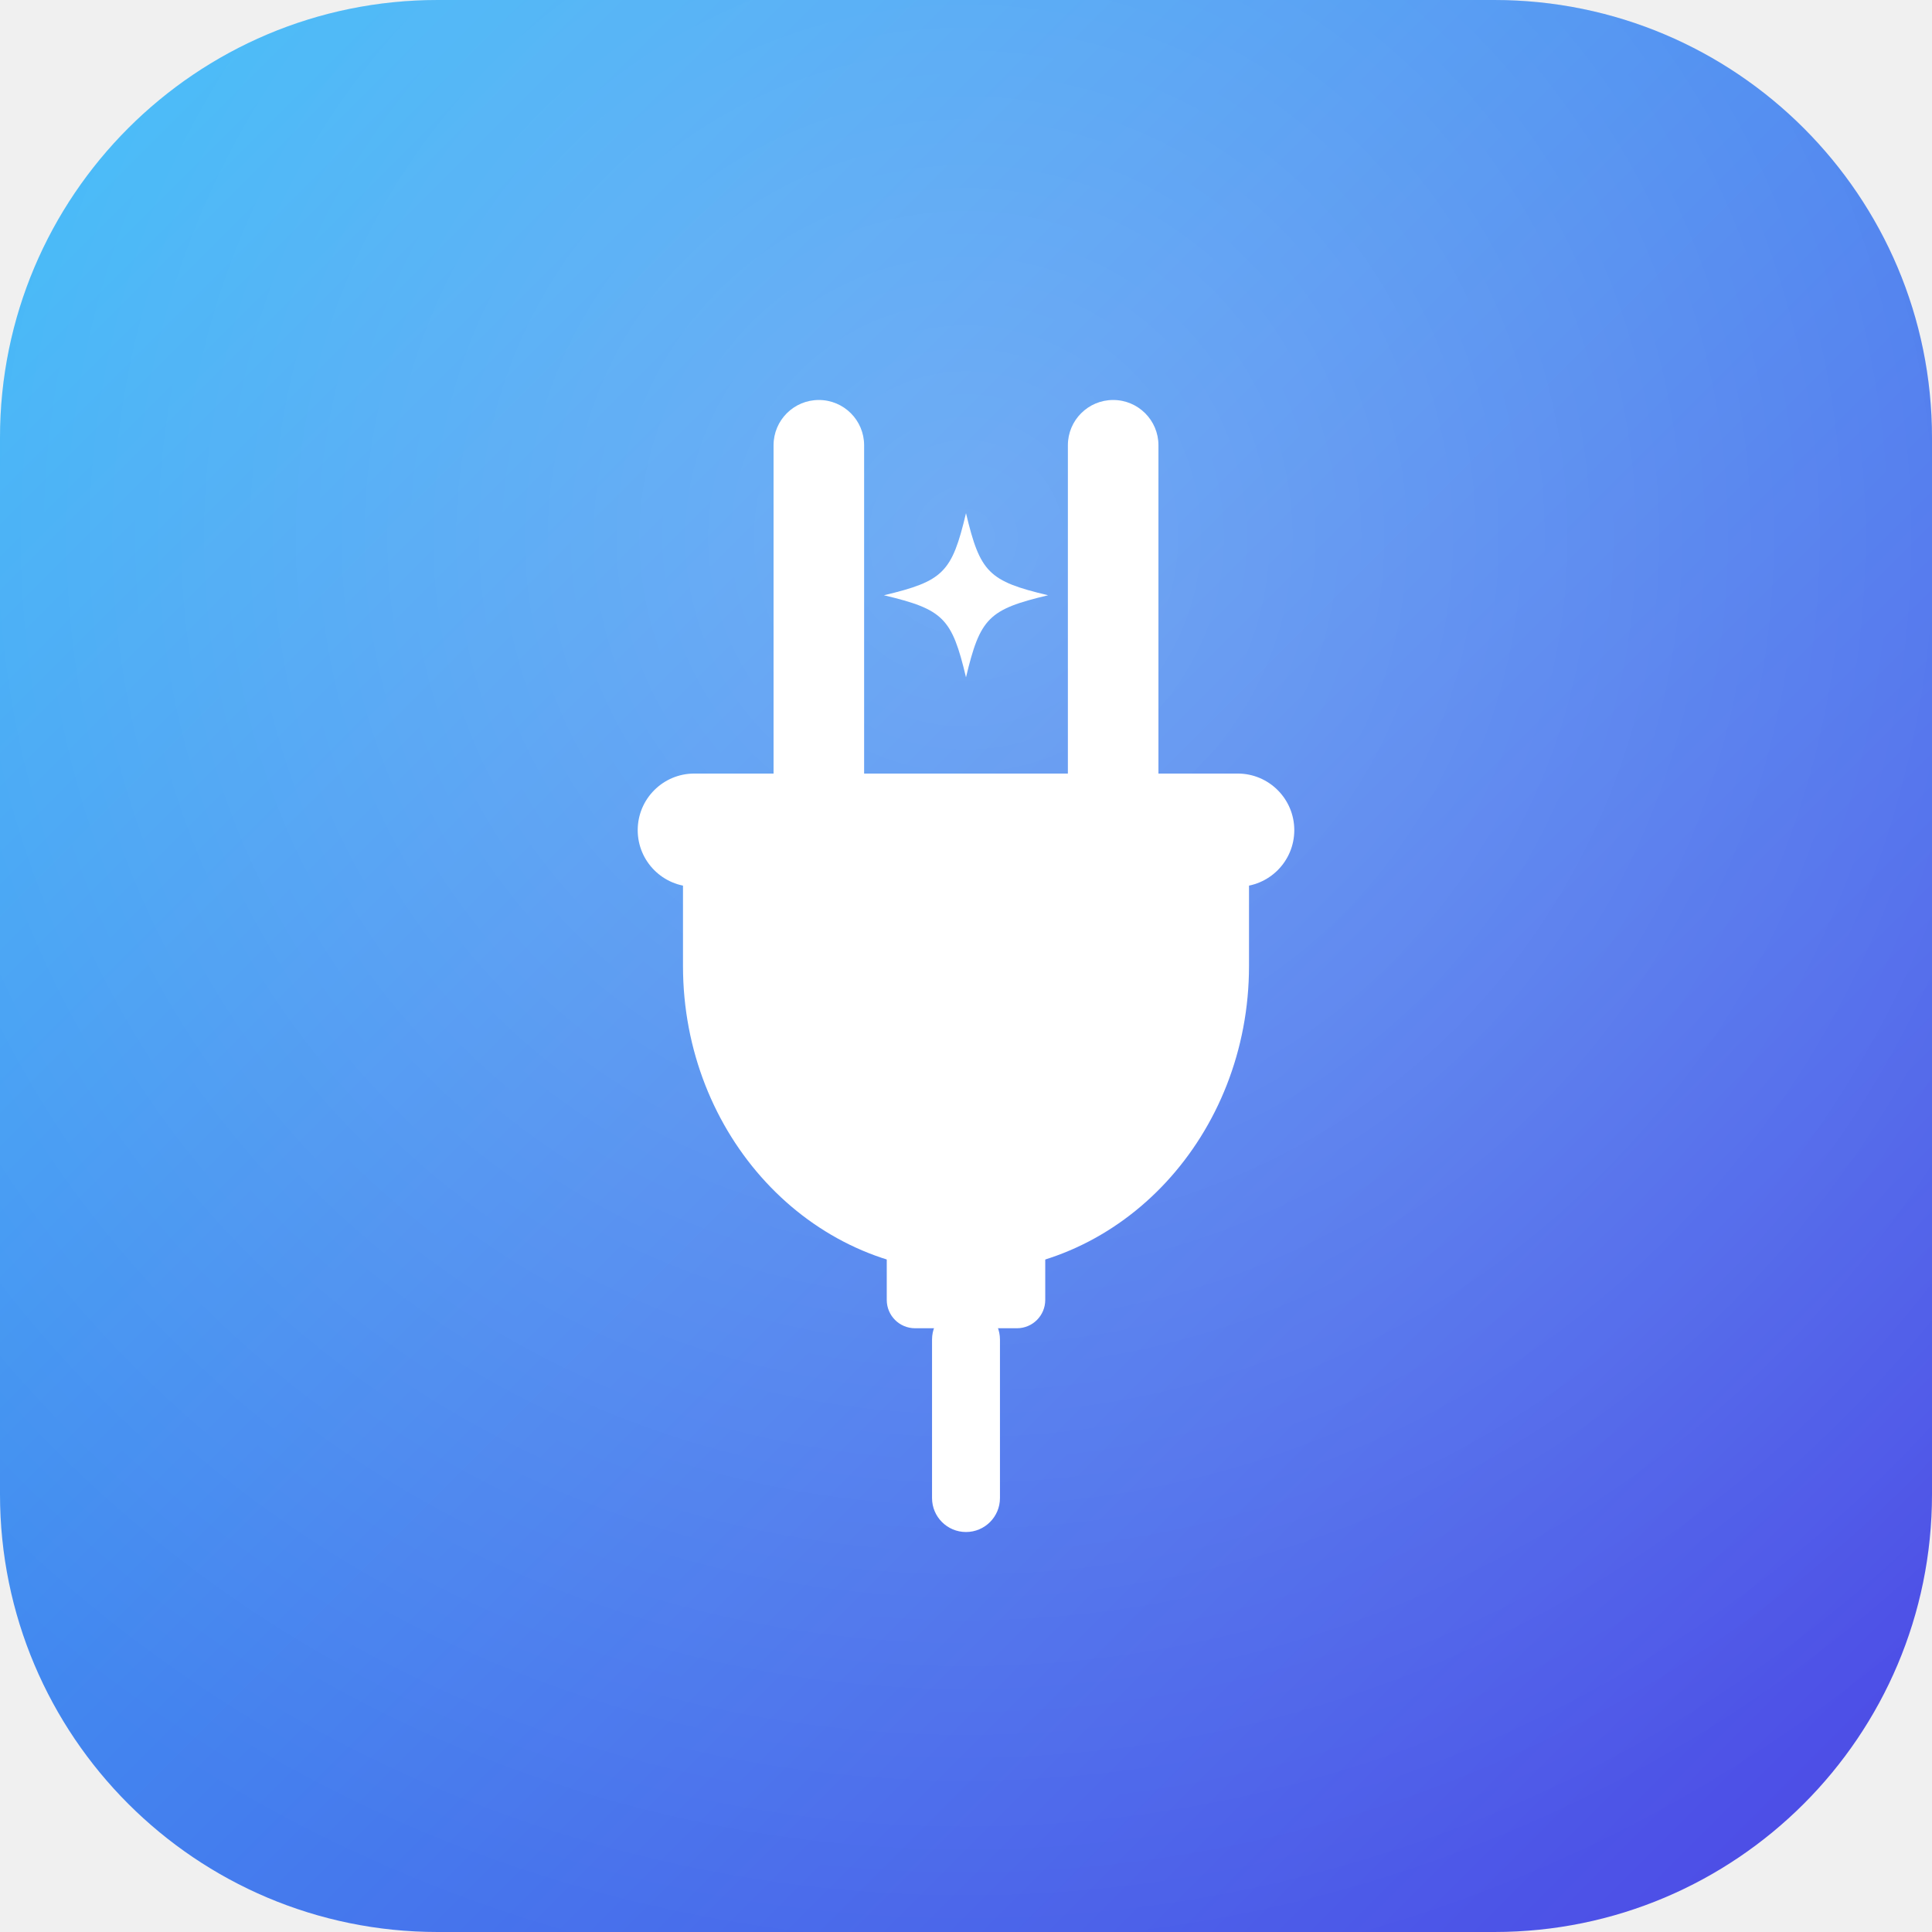
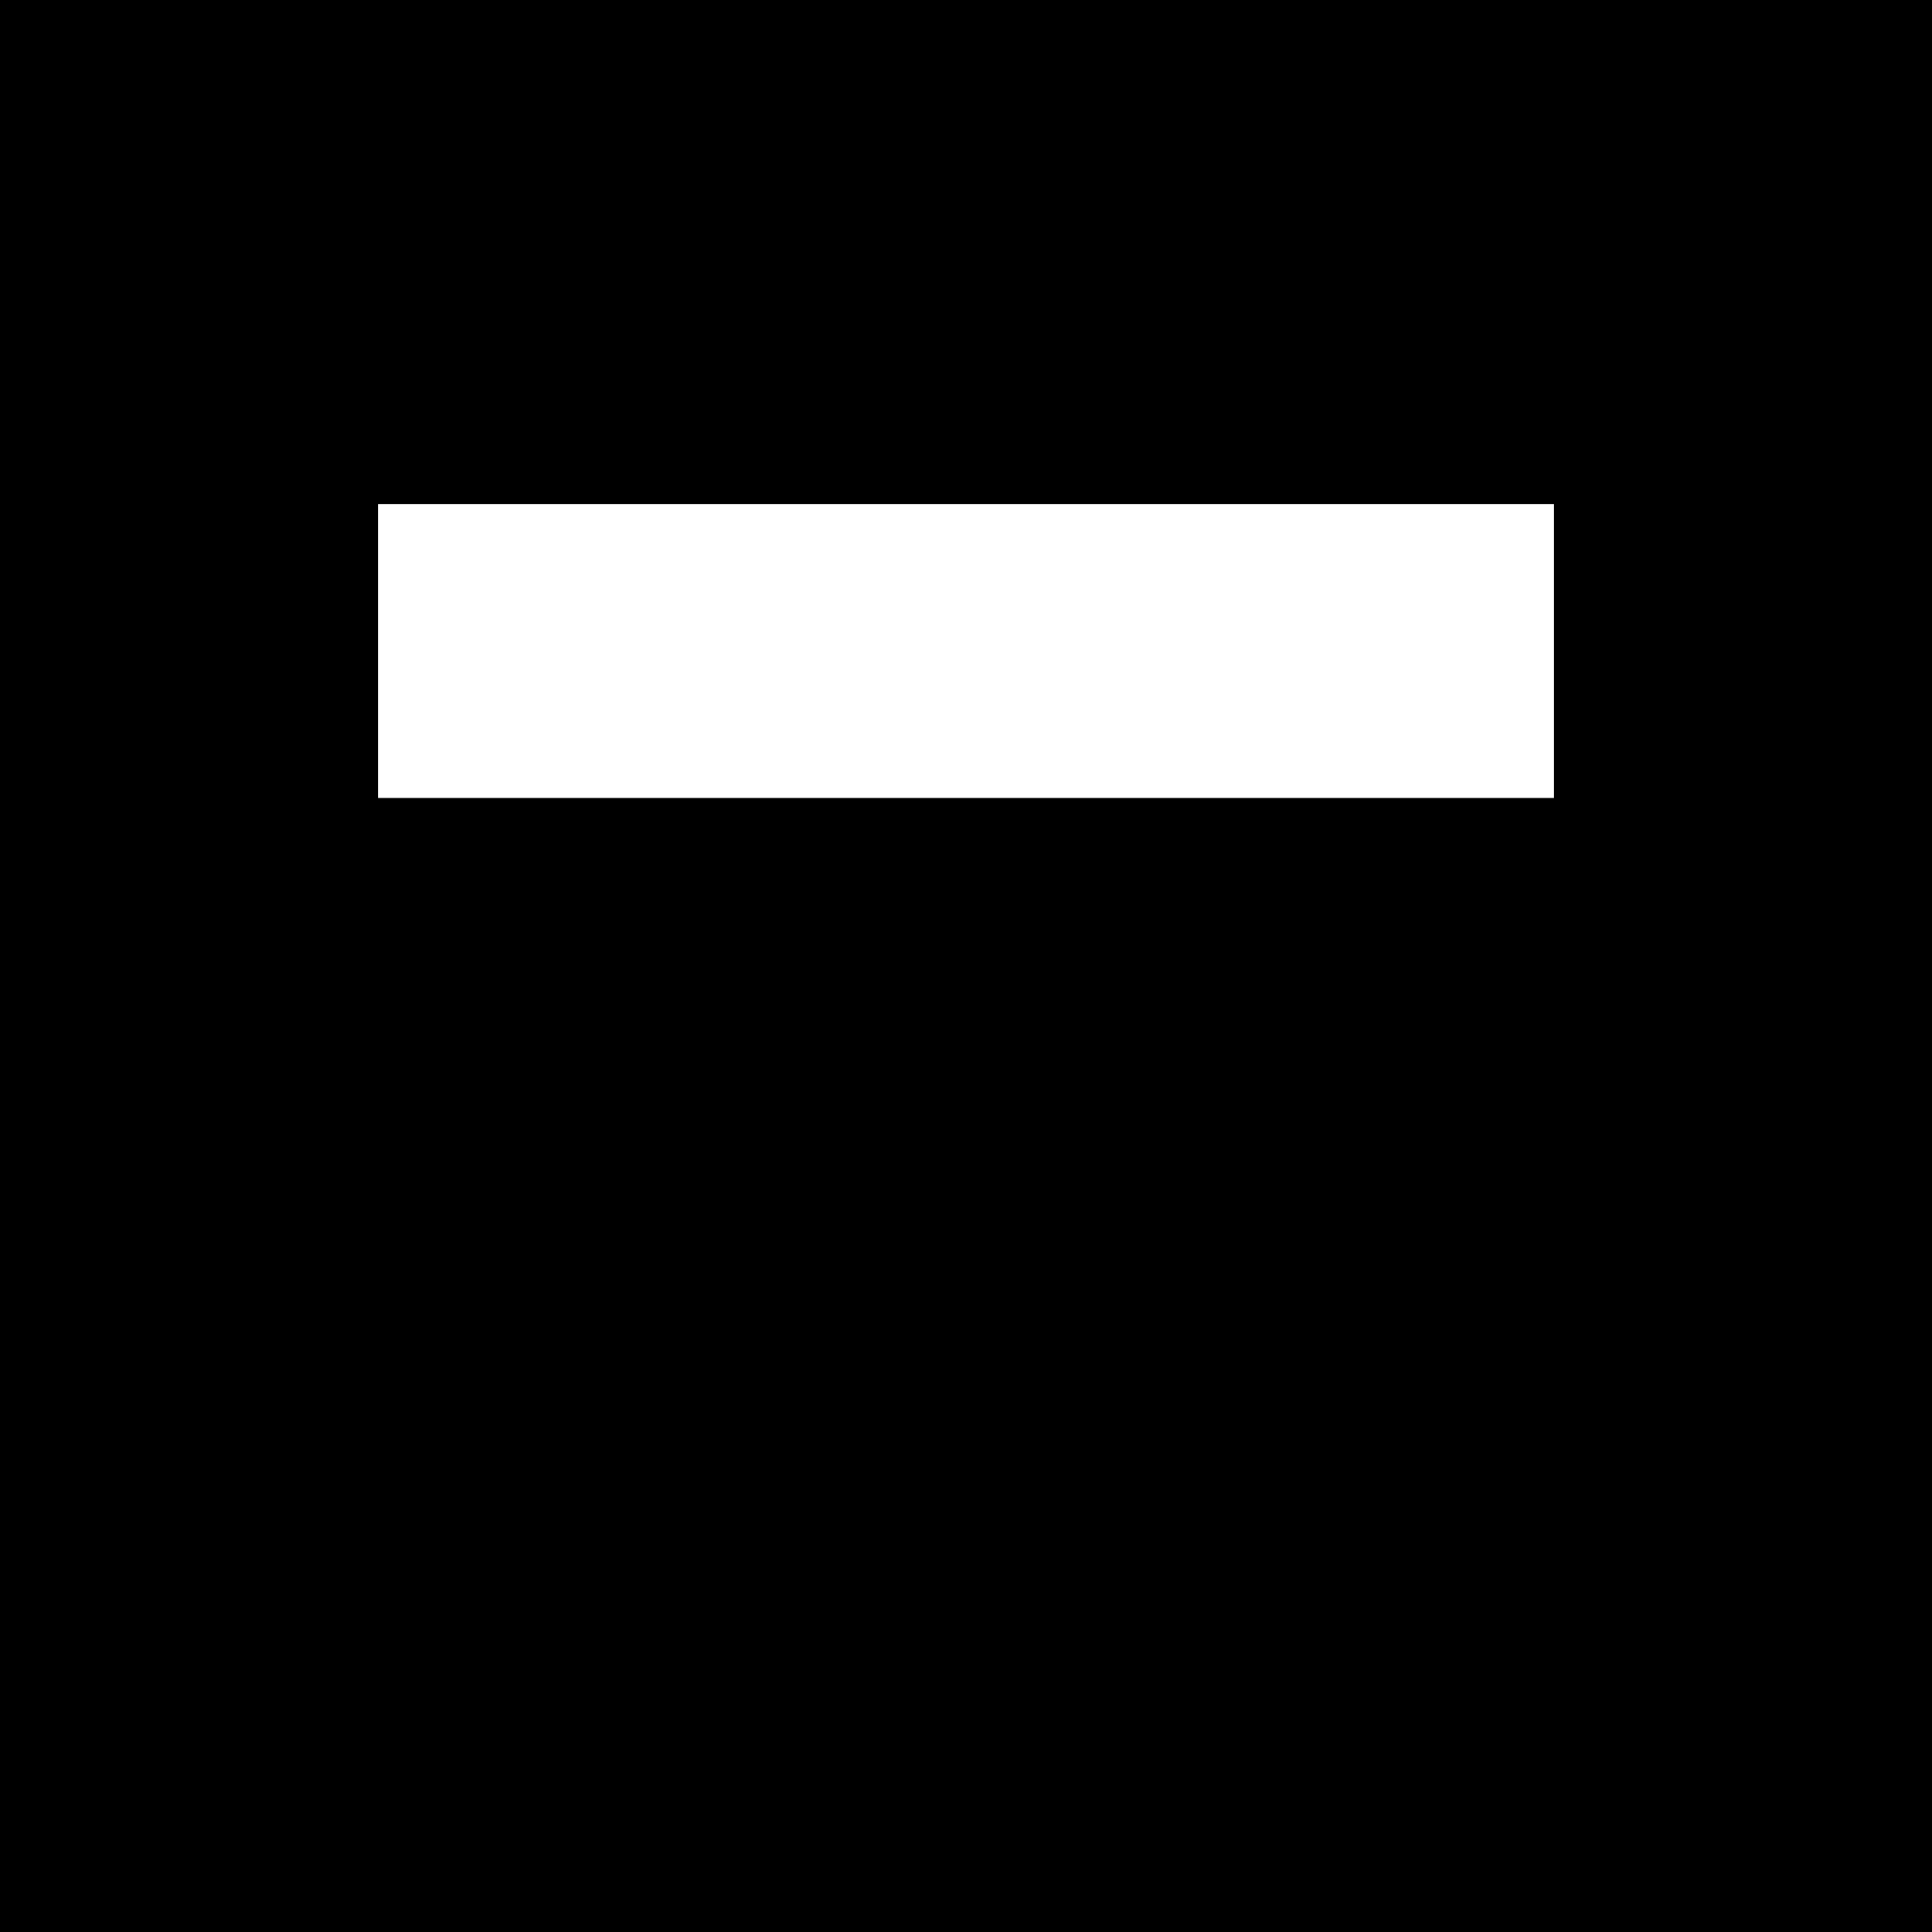
- <svg xmlns="http://www.w3.org/2000/svg" viewBox="0 0 512 512" width="512" height="512">
-   <defs>
-     <linearGradient id="bg" x1="0" y1="0" x2="1" y2="1">
-       <stop offset="0" stop-color="#38bdf8" />
-       <stop offset="1" stop-color="#4f46e5" />
-     </linearGradient>
-     <radialGradient id="glow" cx="0.5" cy="0.28" r="0.75">
-       <stop offset="0" stop-color="#ffffff" stop-opacity="0.25" />
-       <stop offset="1" stop-color="#ffffff" stop-opacity="0" />
-     </radialGradient>
-   </defs>
-   <rect width="512" height="512" rx="116" fill="url(#bg)" />
-   <rect width="512" height="512" rx="116" fill="url(#glow)" />
-   <g fill="#ffffff" transform="translate(64,61) scale(1.5)">
-     <rect x="94" y="30" width="16" height="74" rx="8" />
-     <rect x="146" y="30" width="16" height="74" rx="8" />
-     <rect x="70" y="96" width="116" height="20" rx="10" />
-     <path d="M78 112 h100 v18 a50 54 0 0 1 -100 0 z" />
-     <rect x="114" y="176" width="28" height="18" rx="5" />
-     <rect x="122" y="190" width="12" height="40" rx="6" />
-     <path d="M128 50 C130.5 60.5 132 62 142.5 64.5 C132 67 130.5 68.5 128 79 C125.5 68.5 124 67 113.5 64.5 C124 62 125.5 60.5 128 50 Z" />
-   </g>
+ <svg xmlns="http://www.w3.org/2000/svg" viewBox="0 0 184 184" width="512" height="512">
+   <rect width="184" height="184" fill="#000" />
+   <rect x="36" y="48" width="112" height="28" fill="#fff" />
</svg>
